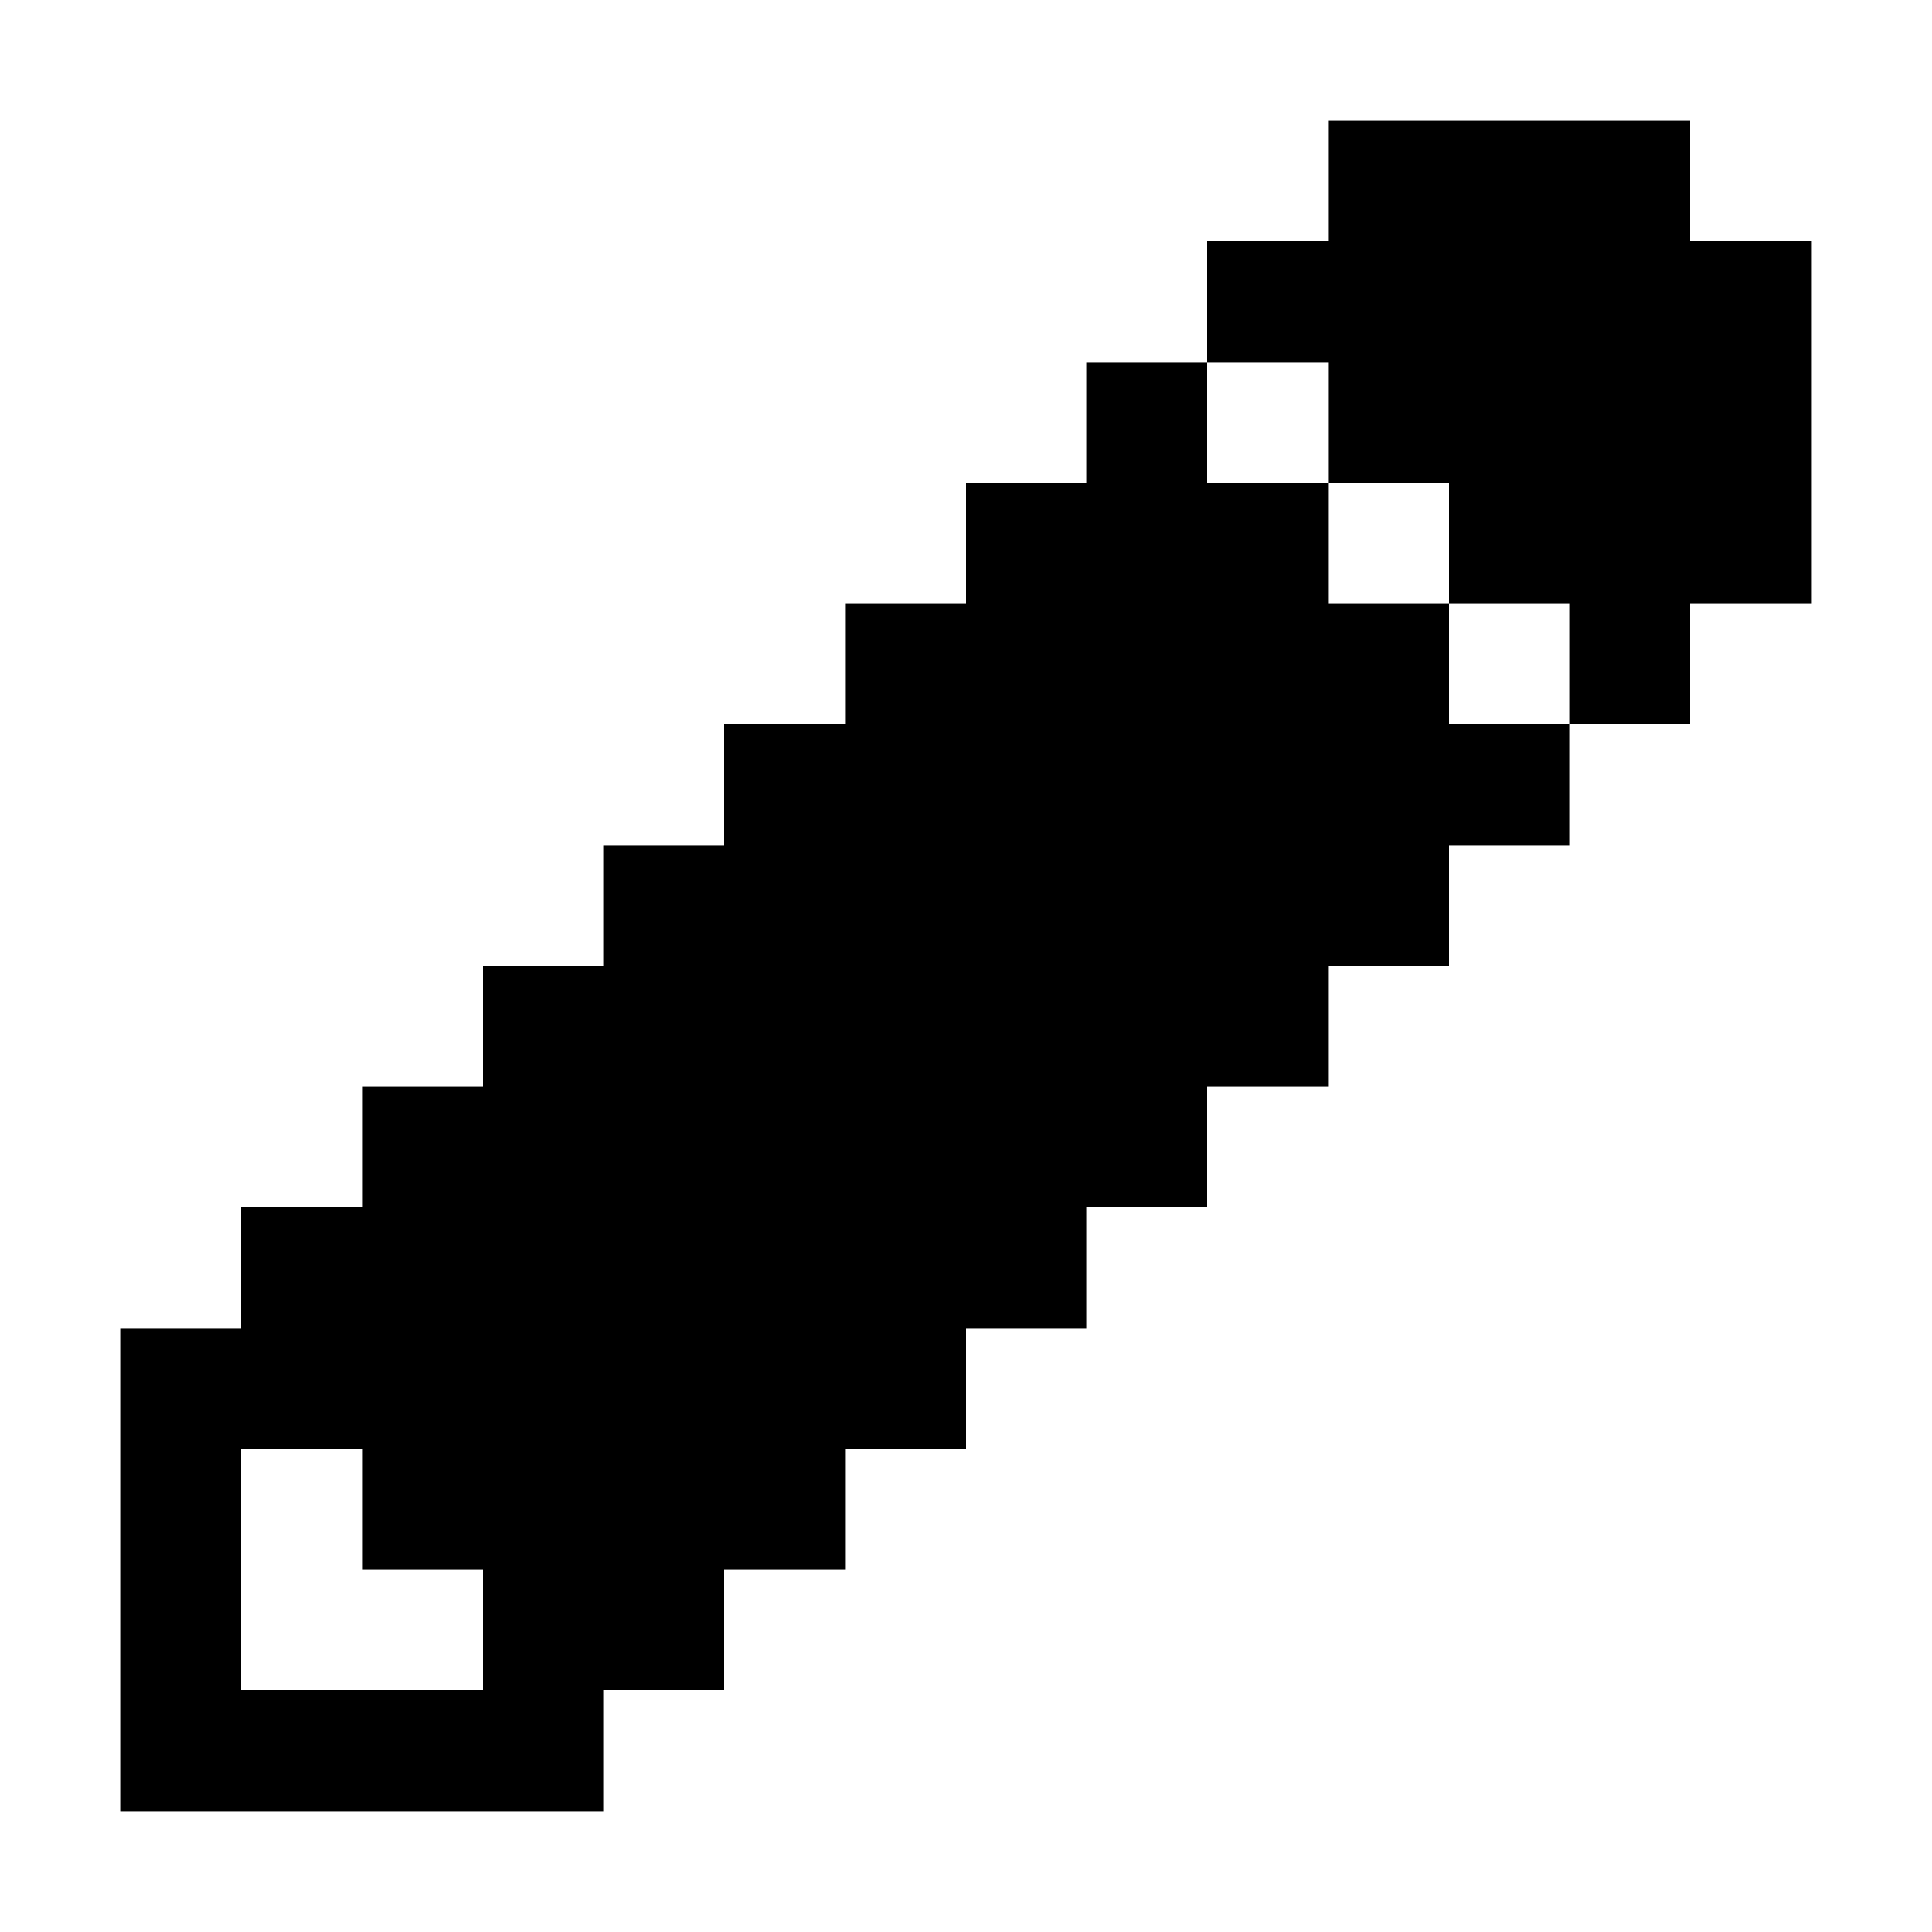
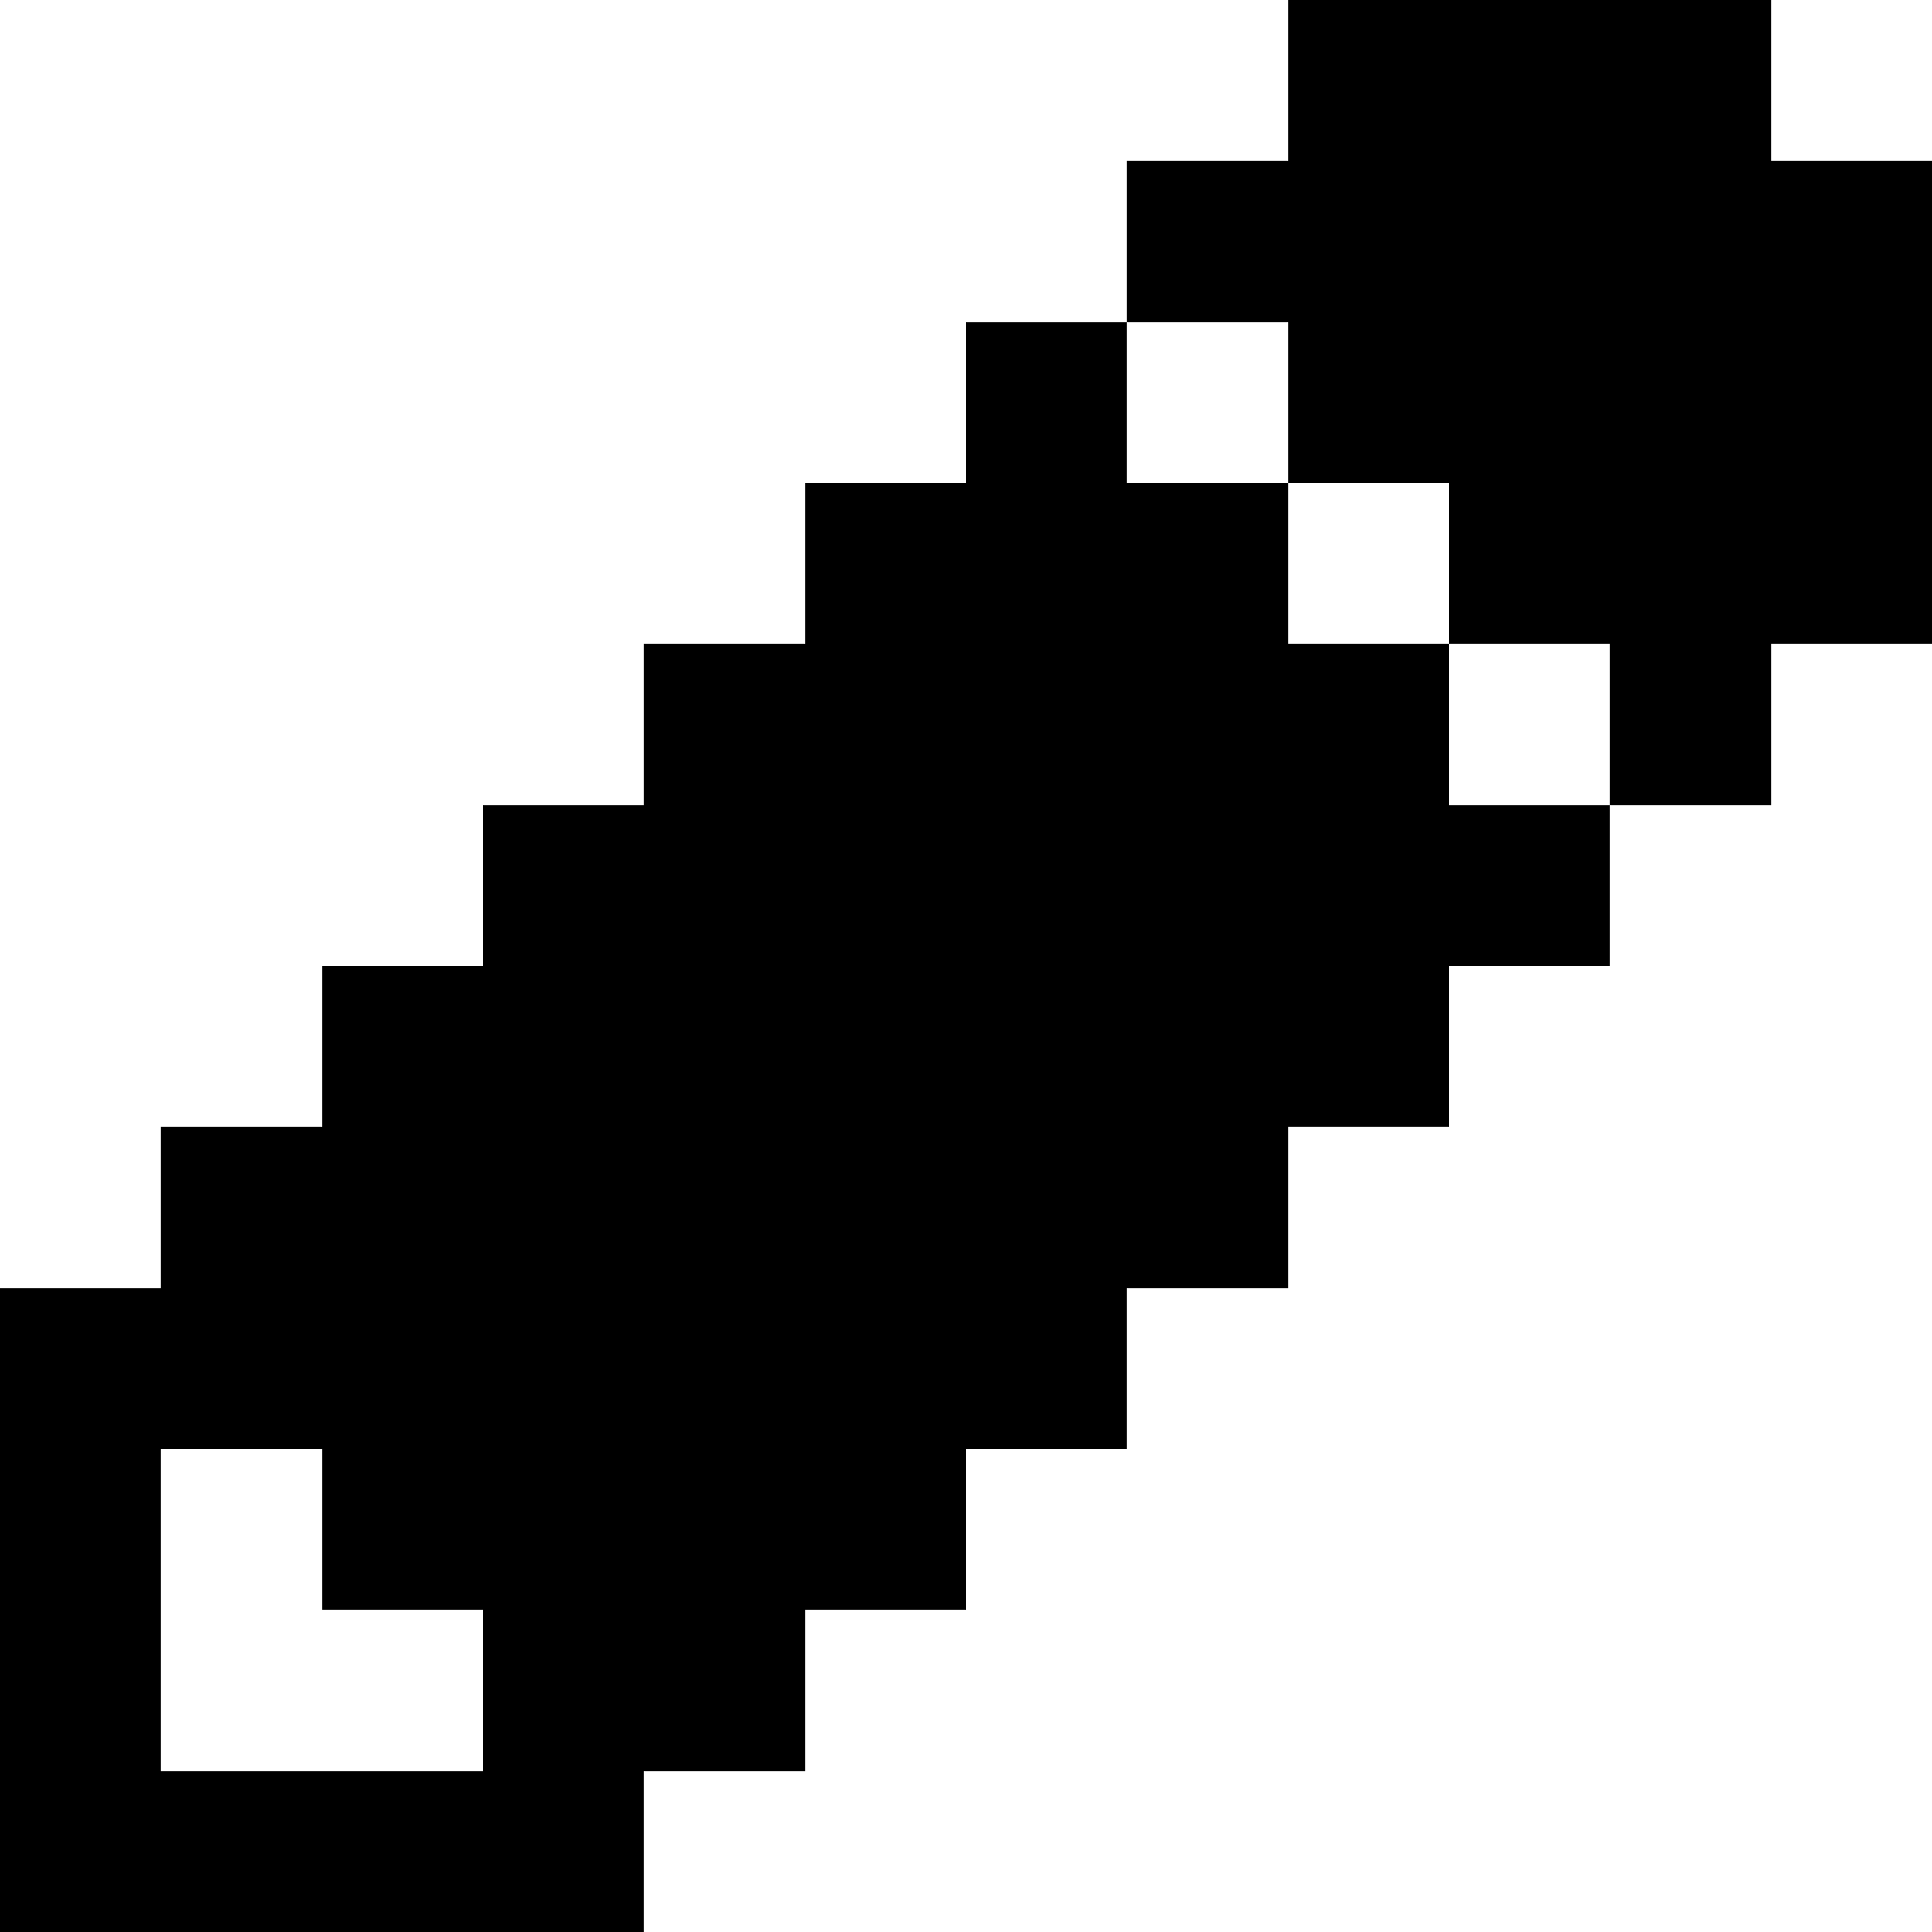
- <svg xmlns="http://www.w3.org/2000/svg" version="1.1" width="32" height="32" shape-rendering="crispEdges">
+ <svg xmlns="http://www.w3.org/2000/svg" version="1.1" width="24" height="24" shape-rendering="crispEdges">
+   <rect x="16" y="0" width="2" height="2" fill="#000000" />
+   <rect x="18" y="0" width="2" height="2" fill="#000000" />
+   <rect x="20" y="0" width="2" height="2" fill="#000000" />
+   <rect x="14" y="2" width="2" height="2" fill="#000000" />
+   <rect x="16" y="2" width="2" height="2" fill="#000000" />
+   <rect x="18" y="2" width="2" height="2" fill="#000000" />
+   <rect x="20" y="2" width="2" height="2" fill="#000000" />
  <rect x="22" y="2" width="2" height="2" fill="#000000" />
-   <rect x="24" y="2" width="2" height="2" fill="#000000" />
-   <rect x="26" y="2" width="2" height="2" fill="#000000" />
+   <rect x="12" y="4" width="2" height="2" fill="#000000" />
+   <rect x="16" y="4" width="2" height="2" fill="#000000" />
+   <rect x="18" y="4" width="2" height="2" fill="#000000" />
  <rect x="20" y="4" width="2" height="2" fill="#000000" />
  <rect x="22" y="4" width="2" height="2" fill="#000000" />
-   <rect x="24" y="4" width="2" height="2" fill="#000000" />
-   <rect x="26" y="4" width="2" height="2" fill="#000000" />
-   <rect x="28" y="4" width="2" height="2" fill="#000000" />
+   <rect x="10" y="6" width="2" height="2" fill="#000000" />
+   <rect x="12" y="6" width="2" height="2" fill="#000000" />
+   <rect x="14" y="6" width="2" height="2" fill="#000000" />
  <rect x="18" y="6" width="2" height="2" fill="#000000" />
+   <rect x="20" y="6" width="2" height="2" fill="#000000" />
  <rect x="22" y="6" width="2" height="2" fill="#000000" />
-   <rect x="24" y="6" width="2" height="2" fill="#000000" />
-   <rect x="26" y="6" width="2" height="2" fill="#000000" />
-   <rect x="28" y="6" width="2" height="2" fill="#000000" />
+   <rect x="8" y="8" width="2" height="2" fill="#000000" />
+   <rect x="10" y="8" width="2" height="2" fill="#000000" />
+   <rect x="12" y="8" width="2" height="2" fill="#000000" />
+   <rect x="14" y="8" width="2" height="2" fill="#000000" />
  <rect x="16" y="8" width="2" height="2" fill="#000000" />
-   <rect x="18" y="8" width="2" height="2" fill="#000000" />
  <rect x="20" y="8" width="2" height="2" fill="#000000" />
-   <rect x="24" y="8" width="2" height="2" fill="#000000" />
-   <rect x="26" y="8" width="2" height="2" fill="#000000" />
-   <rect x="28" y="8" width="2" height="2" fill="#000000" />
+   <rect x="6" y="10" width="2" height="2" fill="#000000" />
+   <rect x="8" y="10" width="2" height="2" fill="#000000" />
+   <rect x="10" y="10" width="2" height="2" fill="#000000" />
+   <rect x="12" y="10" width="2" height="2" fill="#000000" />
  <rect x="14" y="10" width="2" height="2" fill="#000000" />
  <rect x="16" y="10" width="2" height="2" fill="#000000" />
  <rect x="18" y="10" width="2" height="2" fill="#000000" />
-   <rect x="20" y="10" width="2" height="2" fill="#000000" />
-   <rect x="22" y="10" width="2" height="2" fill="#000000" />
-   <rect x="26" y="10" width="2" height="2" fill="#000000" />
+   <rect x="4" y="12" width="2" height="2" fill="#000000" />
+   <rect x="6" y="12" width="2" height="2" fill="#000000" />
+   <rect x="8" y="12" width="2" height="2" fill="#000000" />
+   <rect x="10" y="12" width="2" height="2" fill="#000000" />
  <rect x="12" y="12" width="2" height="2" fill="#000000" />
  <rect x="14" y="12" width="2" height="2" fill="#000000" />
  <rect x="16" y="12" width="2" height="2" fill="#000000" />
-   <rect x="18" y="12" width="2" height="2" fill="#000000" />
-   <rect x="20" y="12" width="2" height="2" fill="#000000" />
-   <rect x="22" y="12" width="2" height="2" fill="#000000" />
-   <rect x="24" y="12" width="2" height="2" fill="#000000" />
+   <rect x="2" y="14" width="2" height="2" fill="#000000" />
+   <rect x="4" y="14" width="2" height="2" fill="#000000" />
+   <rect x="6" y="14" width="2" height="2" fill="#000000" />
+   <rect x="8" y="14" width="2" height="2" fill="#000000" />
  <rect x="10" y="14" width="2" height="2" fill="#000000" />
  <rect x="12" y="14" width="2" height="2" fill="#000000" />
  <rect x="14" y="14" width="2" height="2" fill="#000000" />
-   <rect x="16" y="14" width="2" height="2" fill="#000000" />
-   <rect x="18" y="14" width="2" height="2" fill="#000000" />
-   <rect x="20" y="14" width="2" height="2" fill="#000000" />
-   <rect x="22" y="14" width="2" height="2" fill="#000000" />
+   <rect x="0" y="16" width="2" height="2" fill="#000000" />
+   <rect x="2" y="16" width="2" height="2" fill="#000000" />
+   <rect x="4" y="16" width="2" height="2" fill="#000000" />
+   <rect x="6" y="16" width="2" height="2" fill="#000000" />
  <rect x="8" y="16" width="2" height="2" fill="#000000" />
  <rect x="10" y="16" width="2" height="2" fill="#000000" />
  <rect x="12" y="16" width="2" height="2" fill="#000000" />
-   <rect x="14" y="16" width="2" height="2" fill="#000000" />
-   <rect x="16" y="16" width="2" height="2" fill="#000000" />
-   <rect x="18" y="16" width="2" height="2" fill="#000000" />
-   <rect x="20" y="16" width="2" height="2" fill="#000000" />
+   <rect x="0" y="18" width="2" height="2" fill="#000000" />
+   <rect x="4" y="18" width="2" height="2" fill="#000000" />
  <rect x="6" y="18" width="2" height="2" fill="#000000" />
  <rect x="8" y="18" width="2" height="2" fill="#000000" />
  <rect x="10" y="18" width="2" height="2" fill="#000000" />
-   <rect x="12" y="18" width="2" height="2" fill="#000000" />
-   <rect x="14" y="18" width="2" height="2" fill="#000000" />
-   <rect x="16" y="18" width="2" height="2" fill="#000000" />
-   <rect x="18" y="18" width="2" height="2" fill="#000000" />
-   <rect x="4" y="20" width="2" height="2" fill="#000000" />
+   <rect x="0" y="20" width="2" height="2" fill="#000000" />
  <rect x="6" y="20" width="2" height="2" fill="#000000" />
  <rect x="8" y="20" width="2" height="2" fill="#000000" />
-   <rect x="10" y="20" width="2" height="2" fill="#000000" />
-   <rect x="12" y="20" width="2" height="2" fill="#000000" />
-   <rect x="14" y="20" width="2" height="2" fill="#000000" />
-   <rect x="16" y="20" width="2" height="2" fill="#000000" />
+   <rect x="0" y="22" width="2" height="2" fill="#000000" />
  <rect x="2" y="22" width="2" height="2" fill="#000000" />
  <rect x="4" y="22" width="2" height="2" fill="#000000" />
  <rect x="6" y="22" width="2" height="2" fill="#000000" />
-   <rect x="8" y="22" width="2" height="2" fill="#000000" />
-   <rect x="10" y="22" width="2" height="2" fill="#000000" />
-   <rect x="12" y="22" width="2" height="2" fill="#000000" />
-   <rect x="14" y="22" width="2" height="2" fill="#000000" />
-   <rect x="2" y="24" width="2" height="2" fill="#000000" />
-   <rect x="6" y="24" width="2" height="2" fill="#000000" />
-   <rect x="8" y="24" width="2" height="2" fill="#000000" />
-   <rect x="10" y="24" width="2" height="2" fill="#000000" />
-   <rect x="12" y="24" width="2" height="2" fill="#000000" />
-   <rect x="2" y="26" width="2" height="2" fill="#000000" />
-   <rect x="8" y="26" width="2" height="2" fill="#000000" />
-   <rect x="10" y="26" width="2" height="2" fill="#000000" />
-   <rect x="2" y="28" width="2" height="2" fill="#000000" />
-   <rect x="4" y="28" width="2" height="2" fill="#000000" />
-   <rect x="6" y="28" width="2" height="2" fill="#000000" />
-   <rect x="8" y="28" width="2" height="2" fill="#000000" />
</svg>
